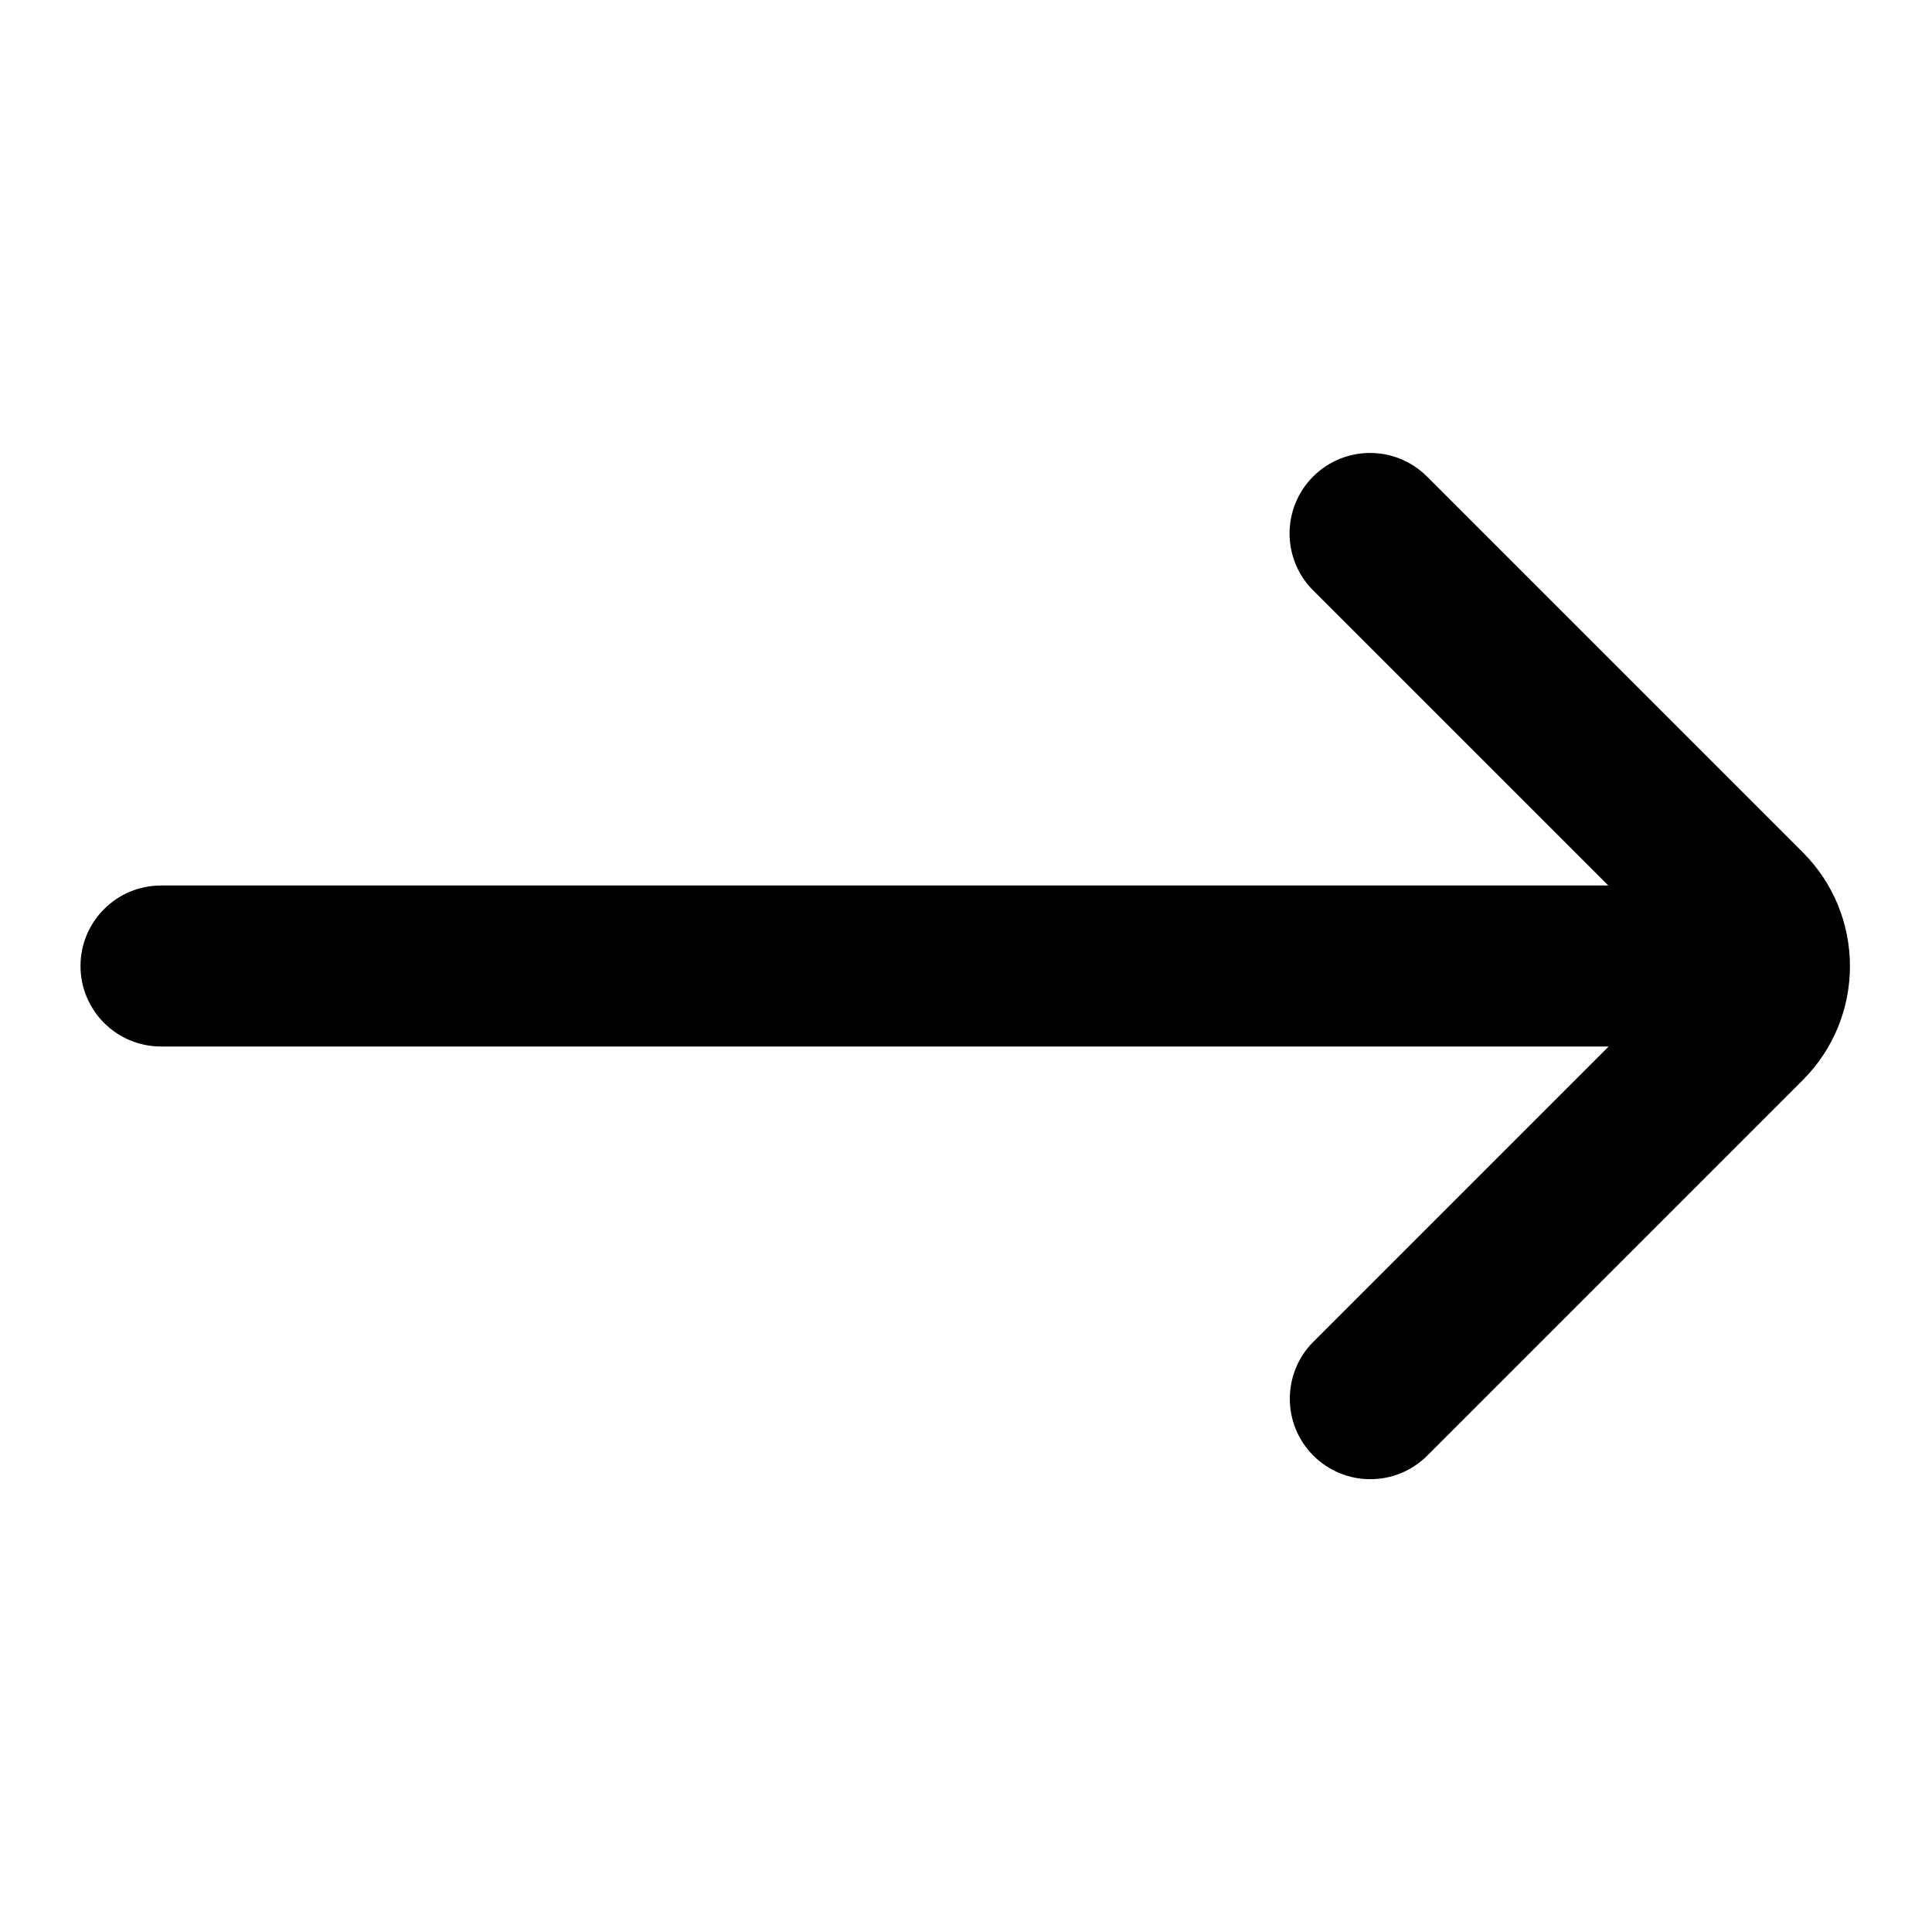
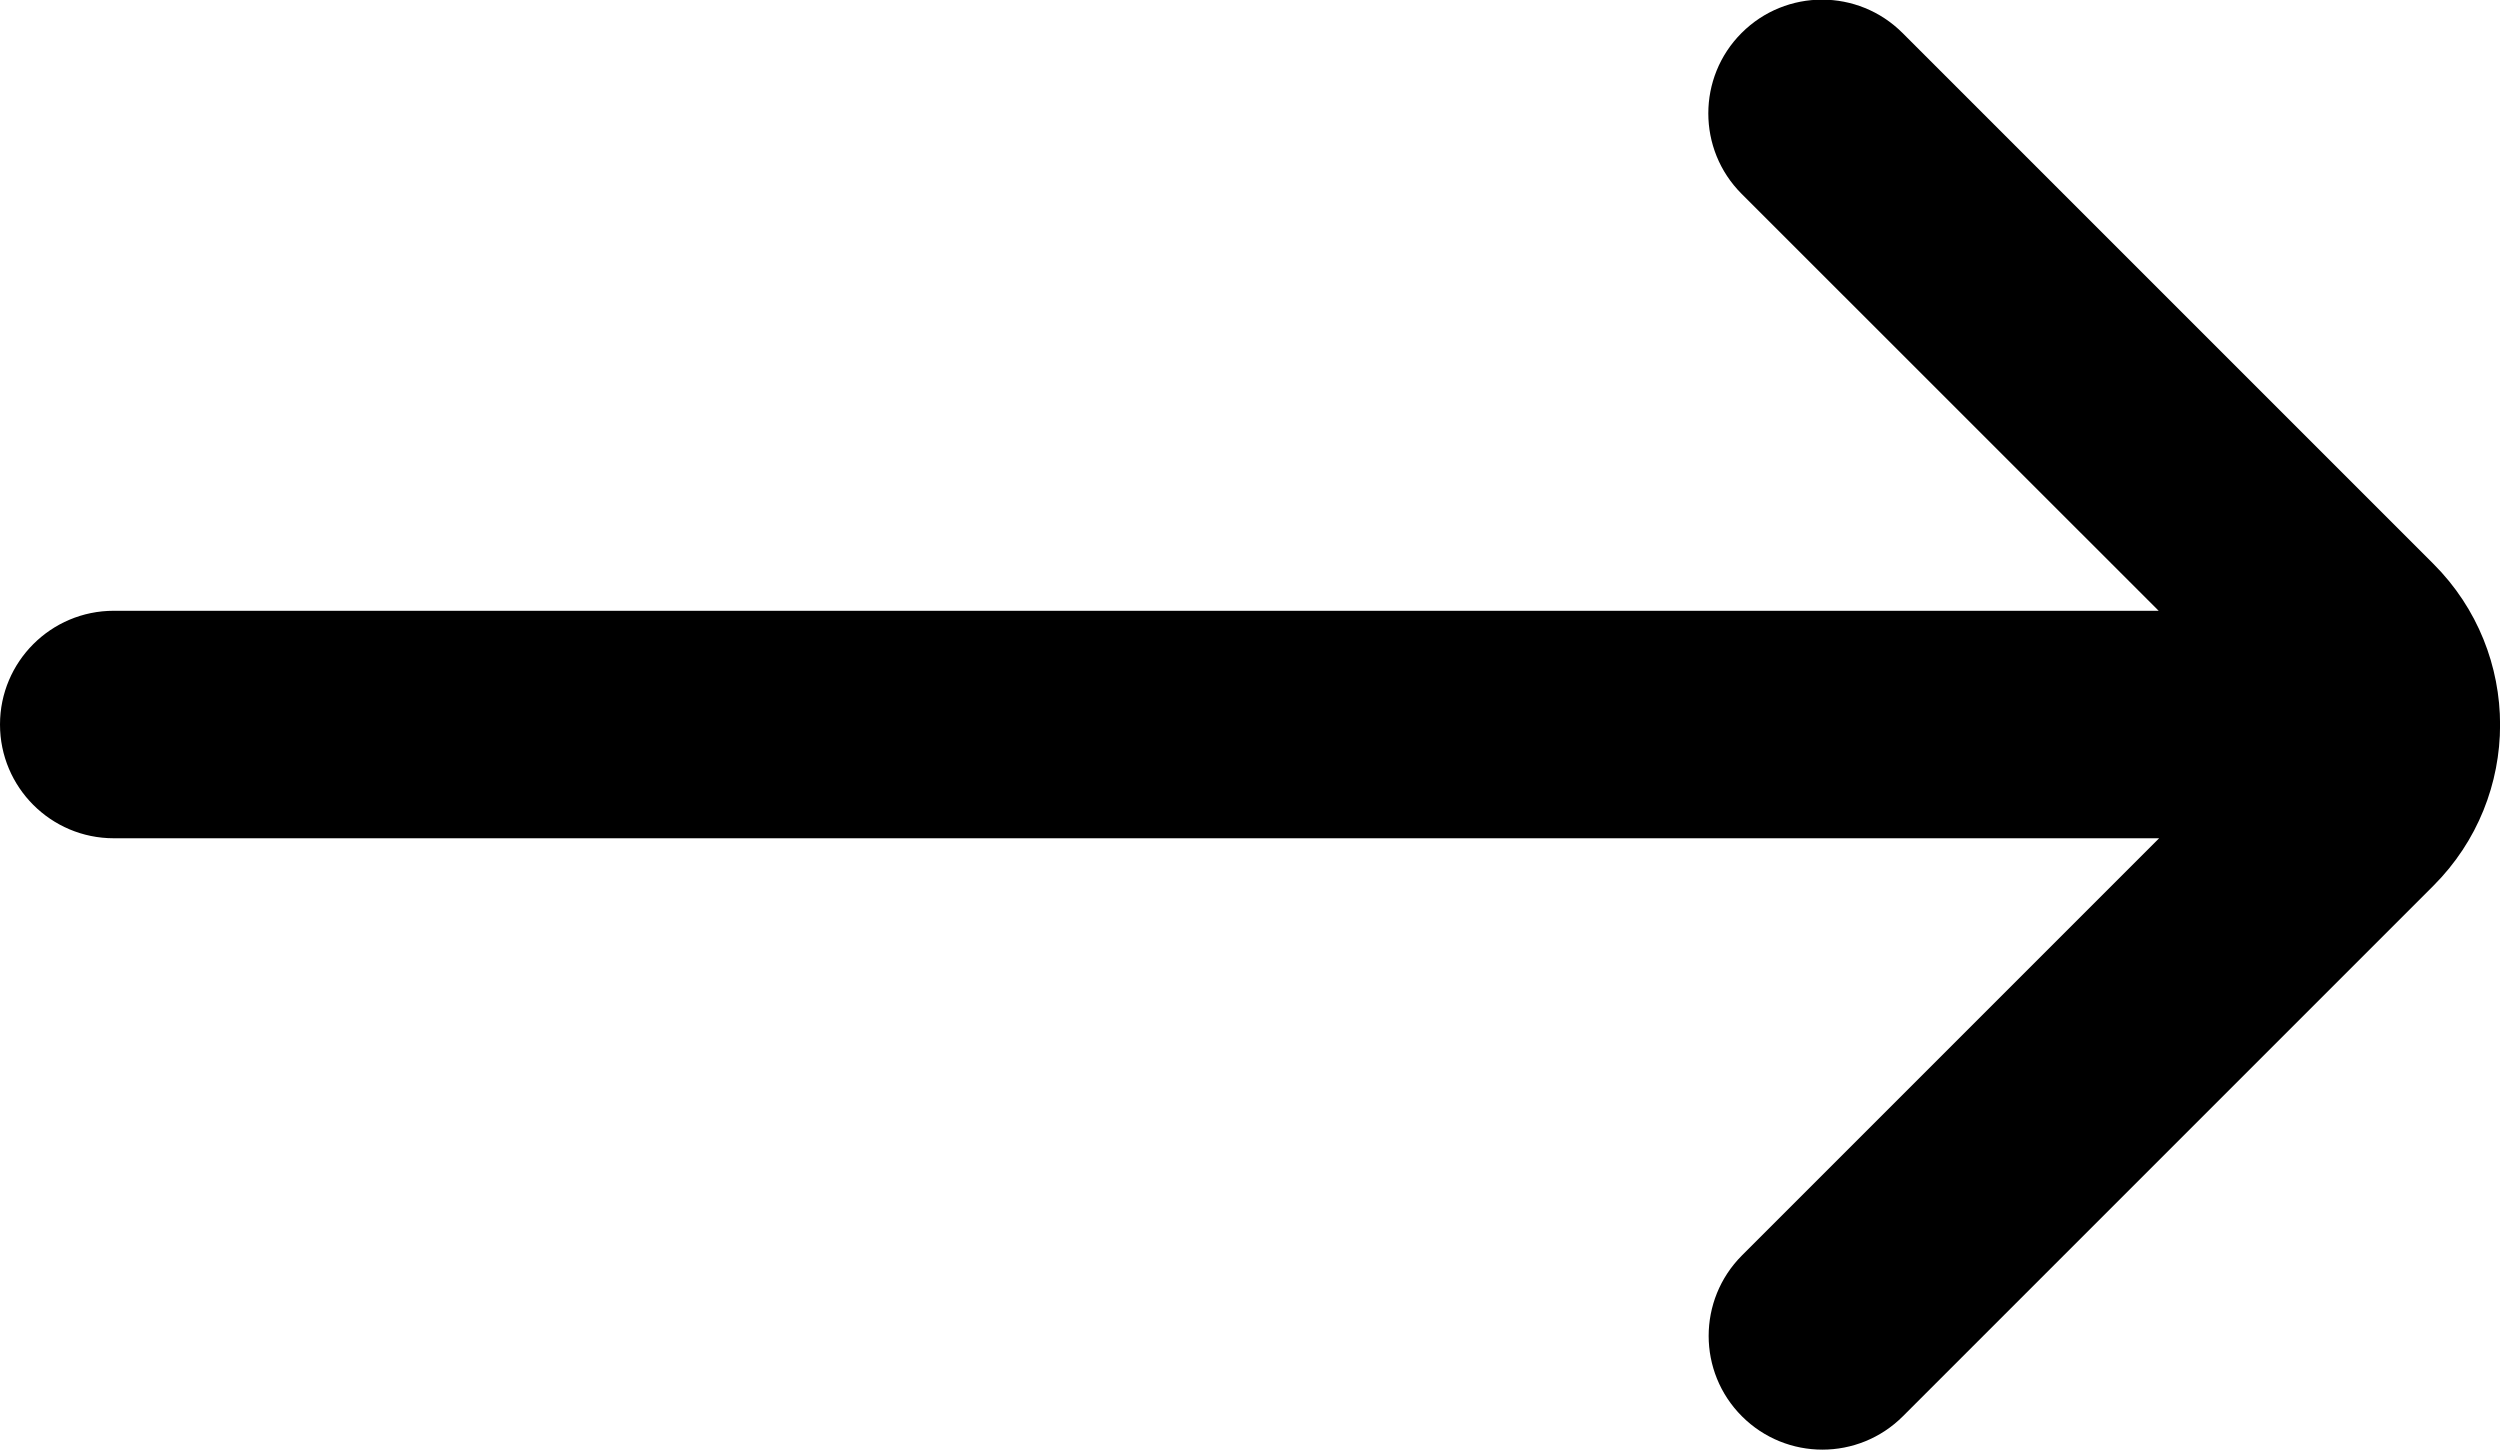
- <svg xmlns="http://www.w3.org/2000/svg" width="800px" height="800px" viewBox="0 0 24 24">
+ <svg xmlns="http://www.w3.org/2000/svg" viewBox="1 5.63 21.98 12.75">
  <path d="M16.315 16.668C15.925 17.059 15.925 17.692 16.315 18.082C16.706 18.473 17.339 18.473 17.73 18.082L22.395 13.417C23.176 12.636 23.176 11.369 22.395 10.588L17.727 5.92C17.336 5.529 16.703 5.529 16.312 5.92C15.922 6.31 15.922 6.944 16.312 7.334L19.979 11L2 11C1.448 11 1 11.448 1 12C1 12.552 1.448 13 2 13L19.983 13L16.315 16.668Z" />
</svg>
